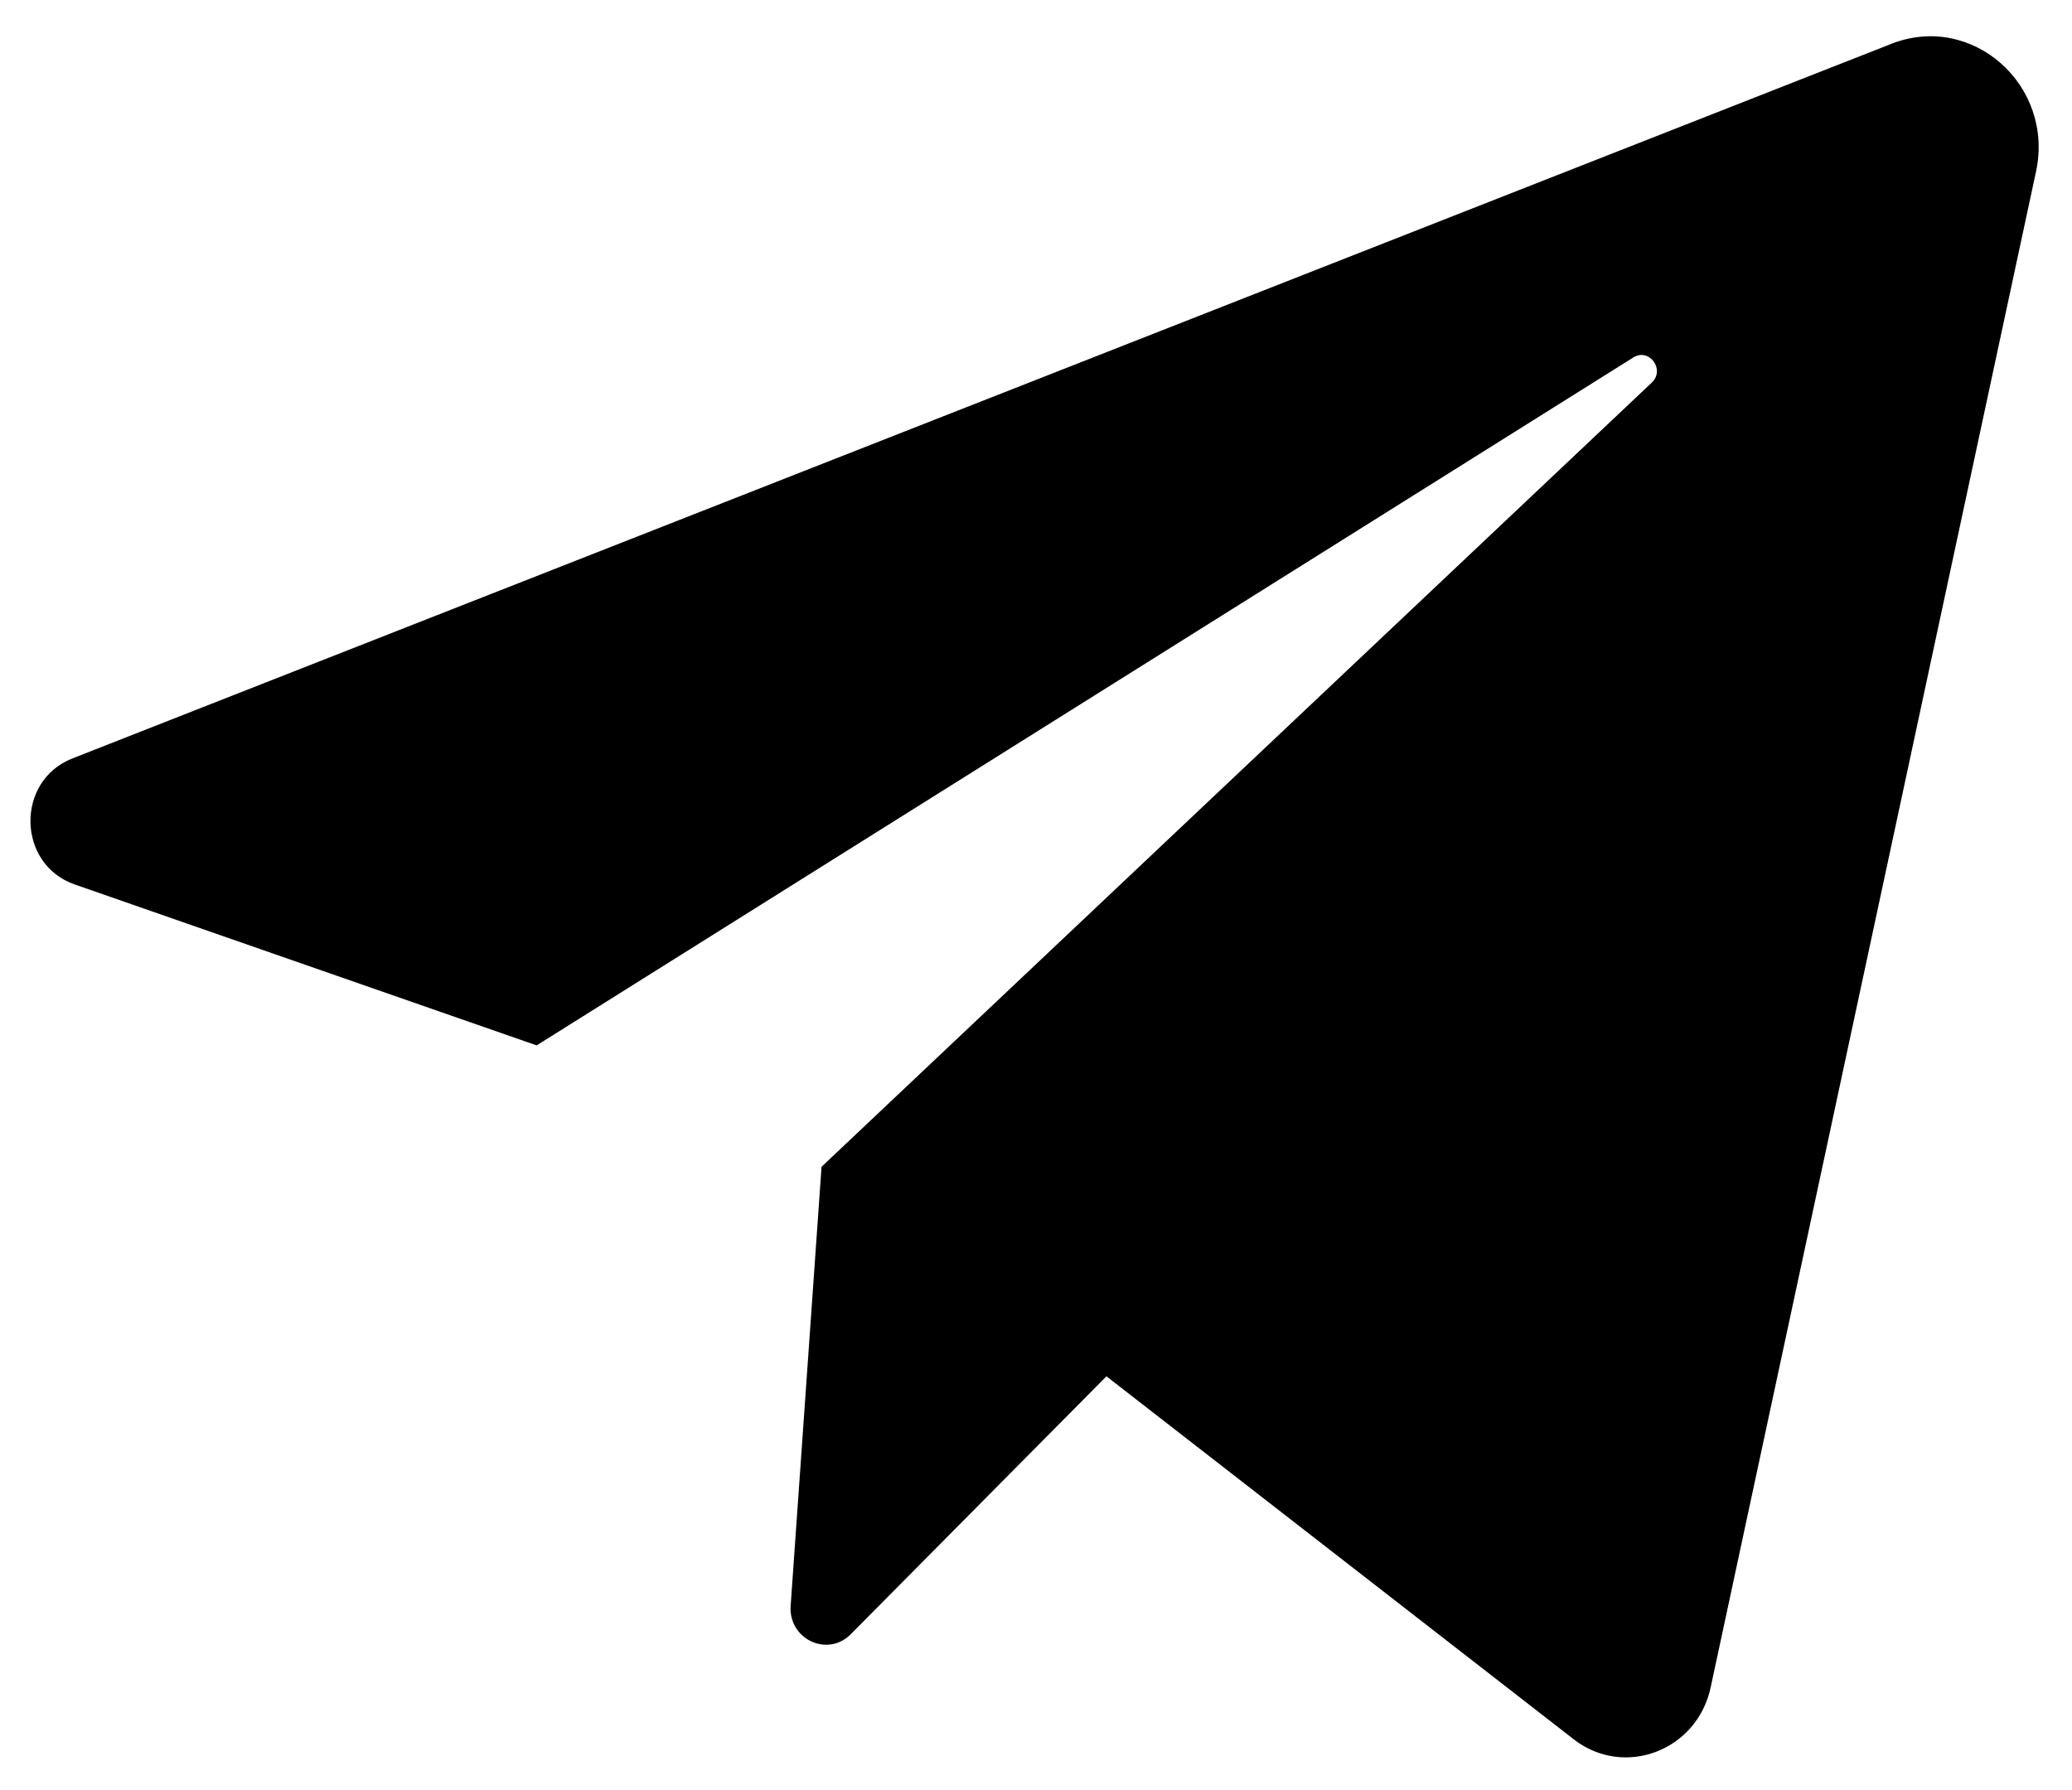
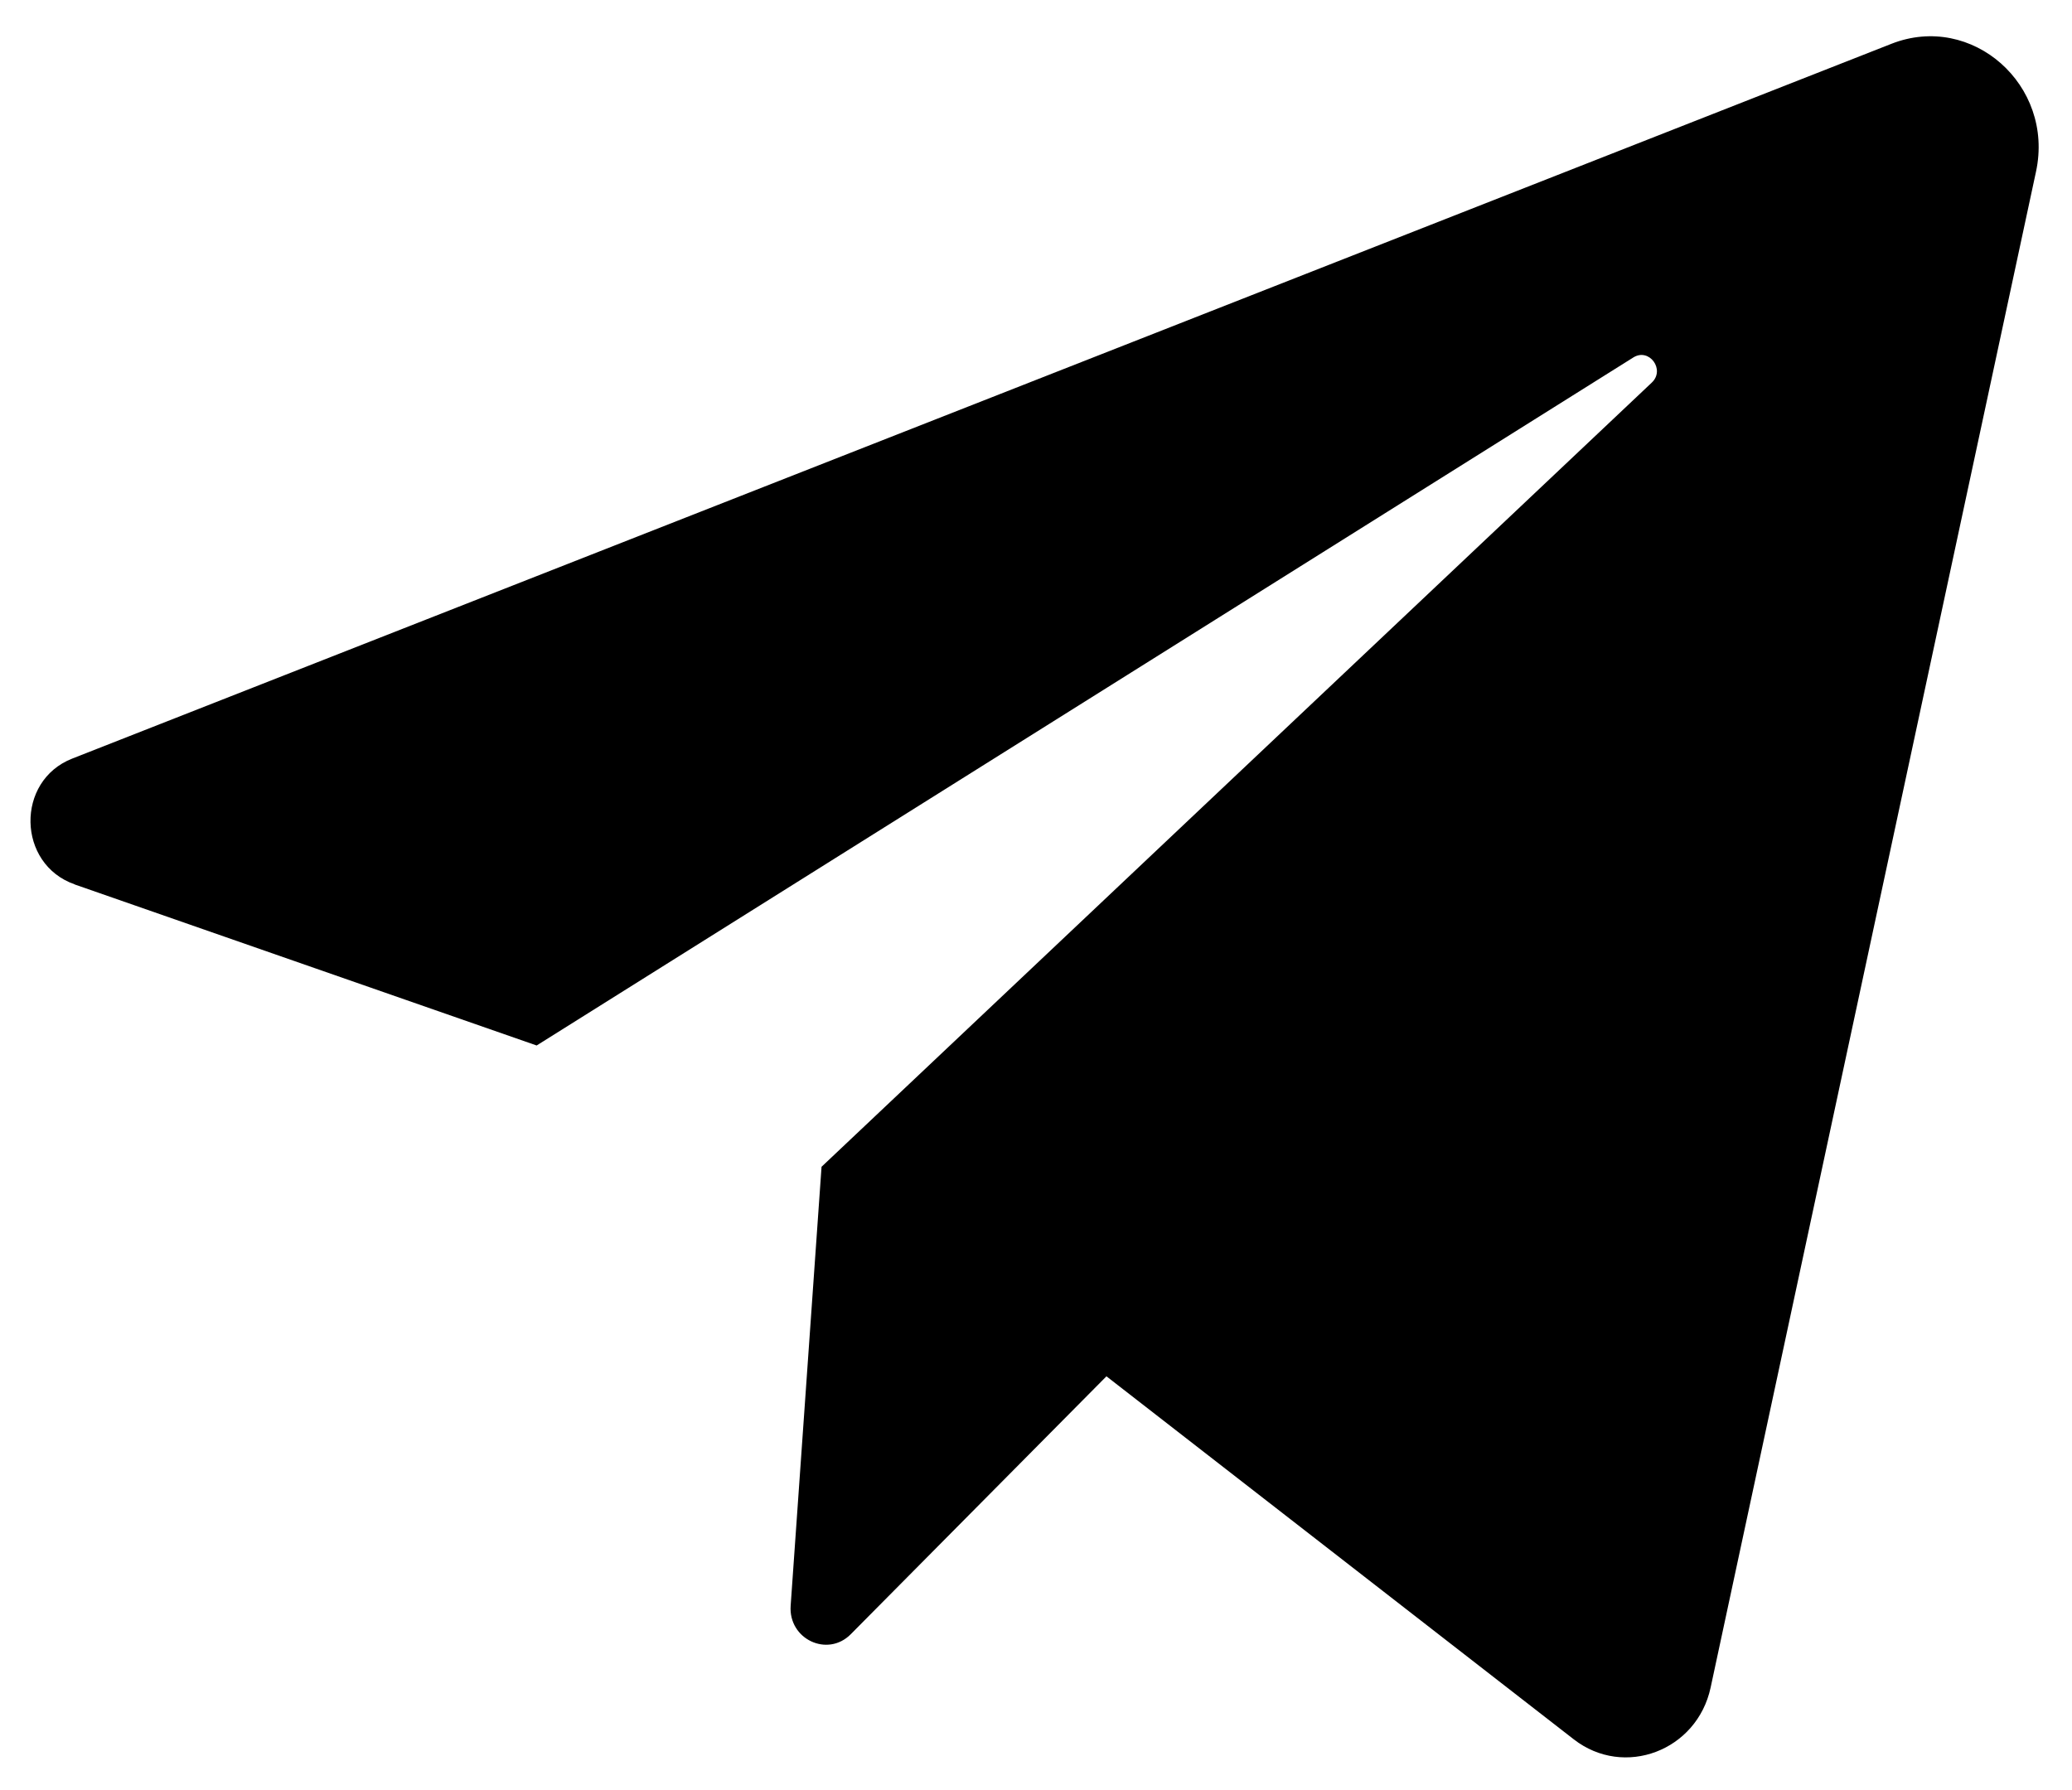
<svg xmlns="http://www.w3.org/2000/svg" width="22" height="19" viewBox="0 0 22 19">
-   <path d="M0.793 9.392L5.698 11.101L17.342 3.796C17.511 3.69 17.684 3.925 17.538 4.063L8.723 12.39L8.395 17.051C8.37 17.406 8.786 17.603 9.033 17.354L11.748 14.615L16.71 18.47C17.244 18.885 18.019 18.592 18.163 17.92L21.618 1.822C21.815 0.903 20.939 0.129 20.083 0.465L0.768 8.054C0.163 8.292 0.179 9.178 0.793 9.392Z" />
+   <path d="M.793 9.392l4.905 1.71 11.644-7.306c.169-.106.342.13.196.267L8.723 12.39l-.328 4.661c-.025.355.391.552.638.303l2.715-2.739 4.962 3.855c.534.415 1.309.122 1.453-.55l3.455-16.098c.197-.919-.68-1.693-1.535-1.357L.768 8.055C.163 8.291.18 9.177.793 9.391z" />
</svg>
